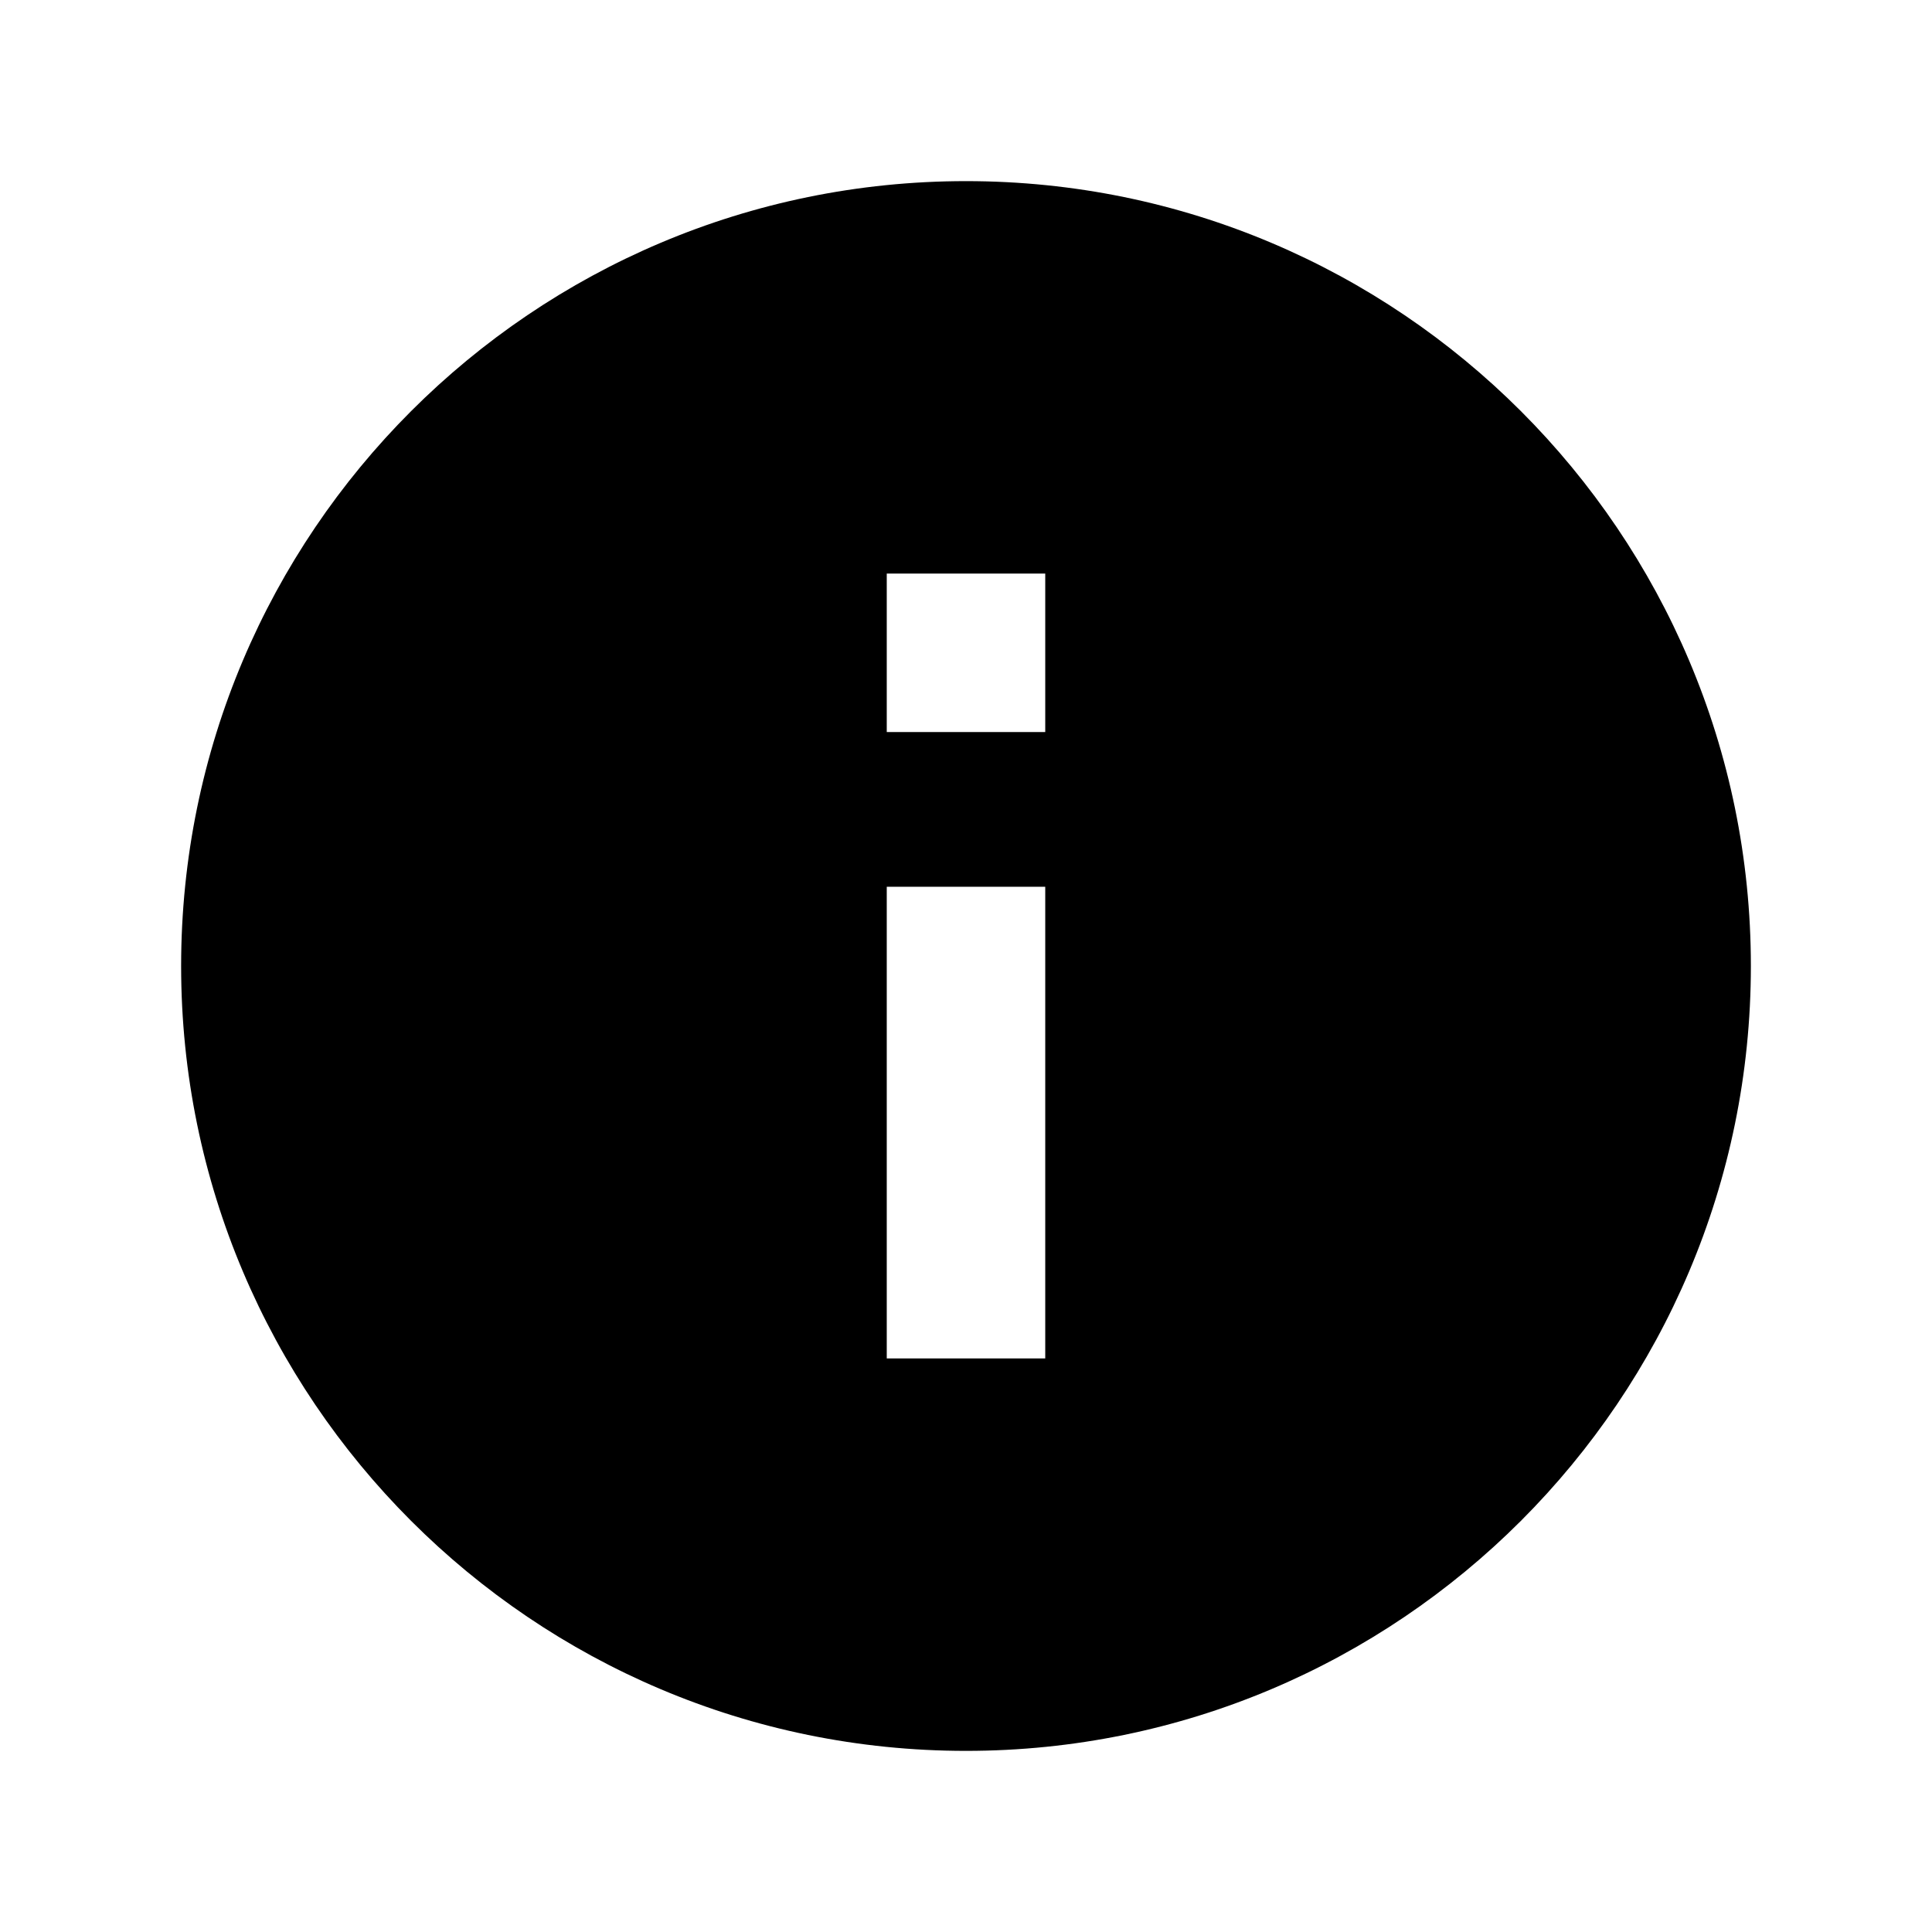
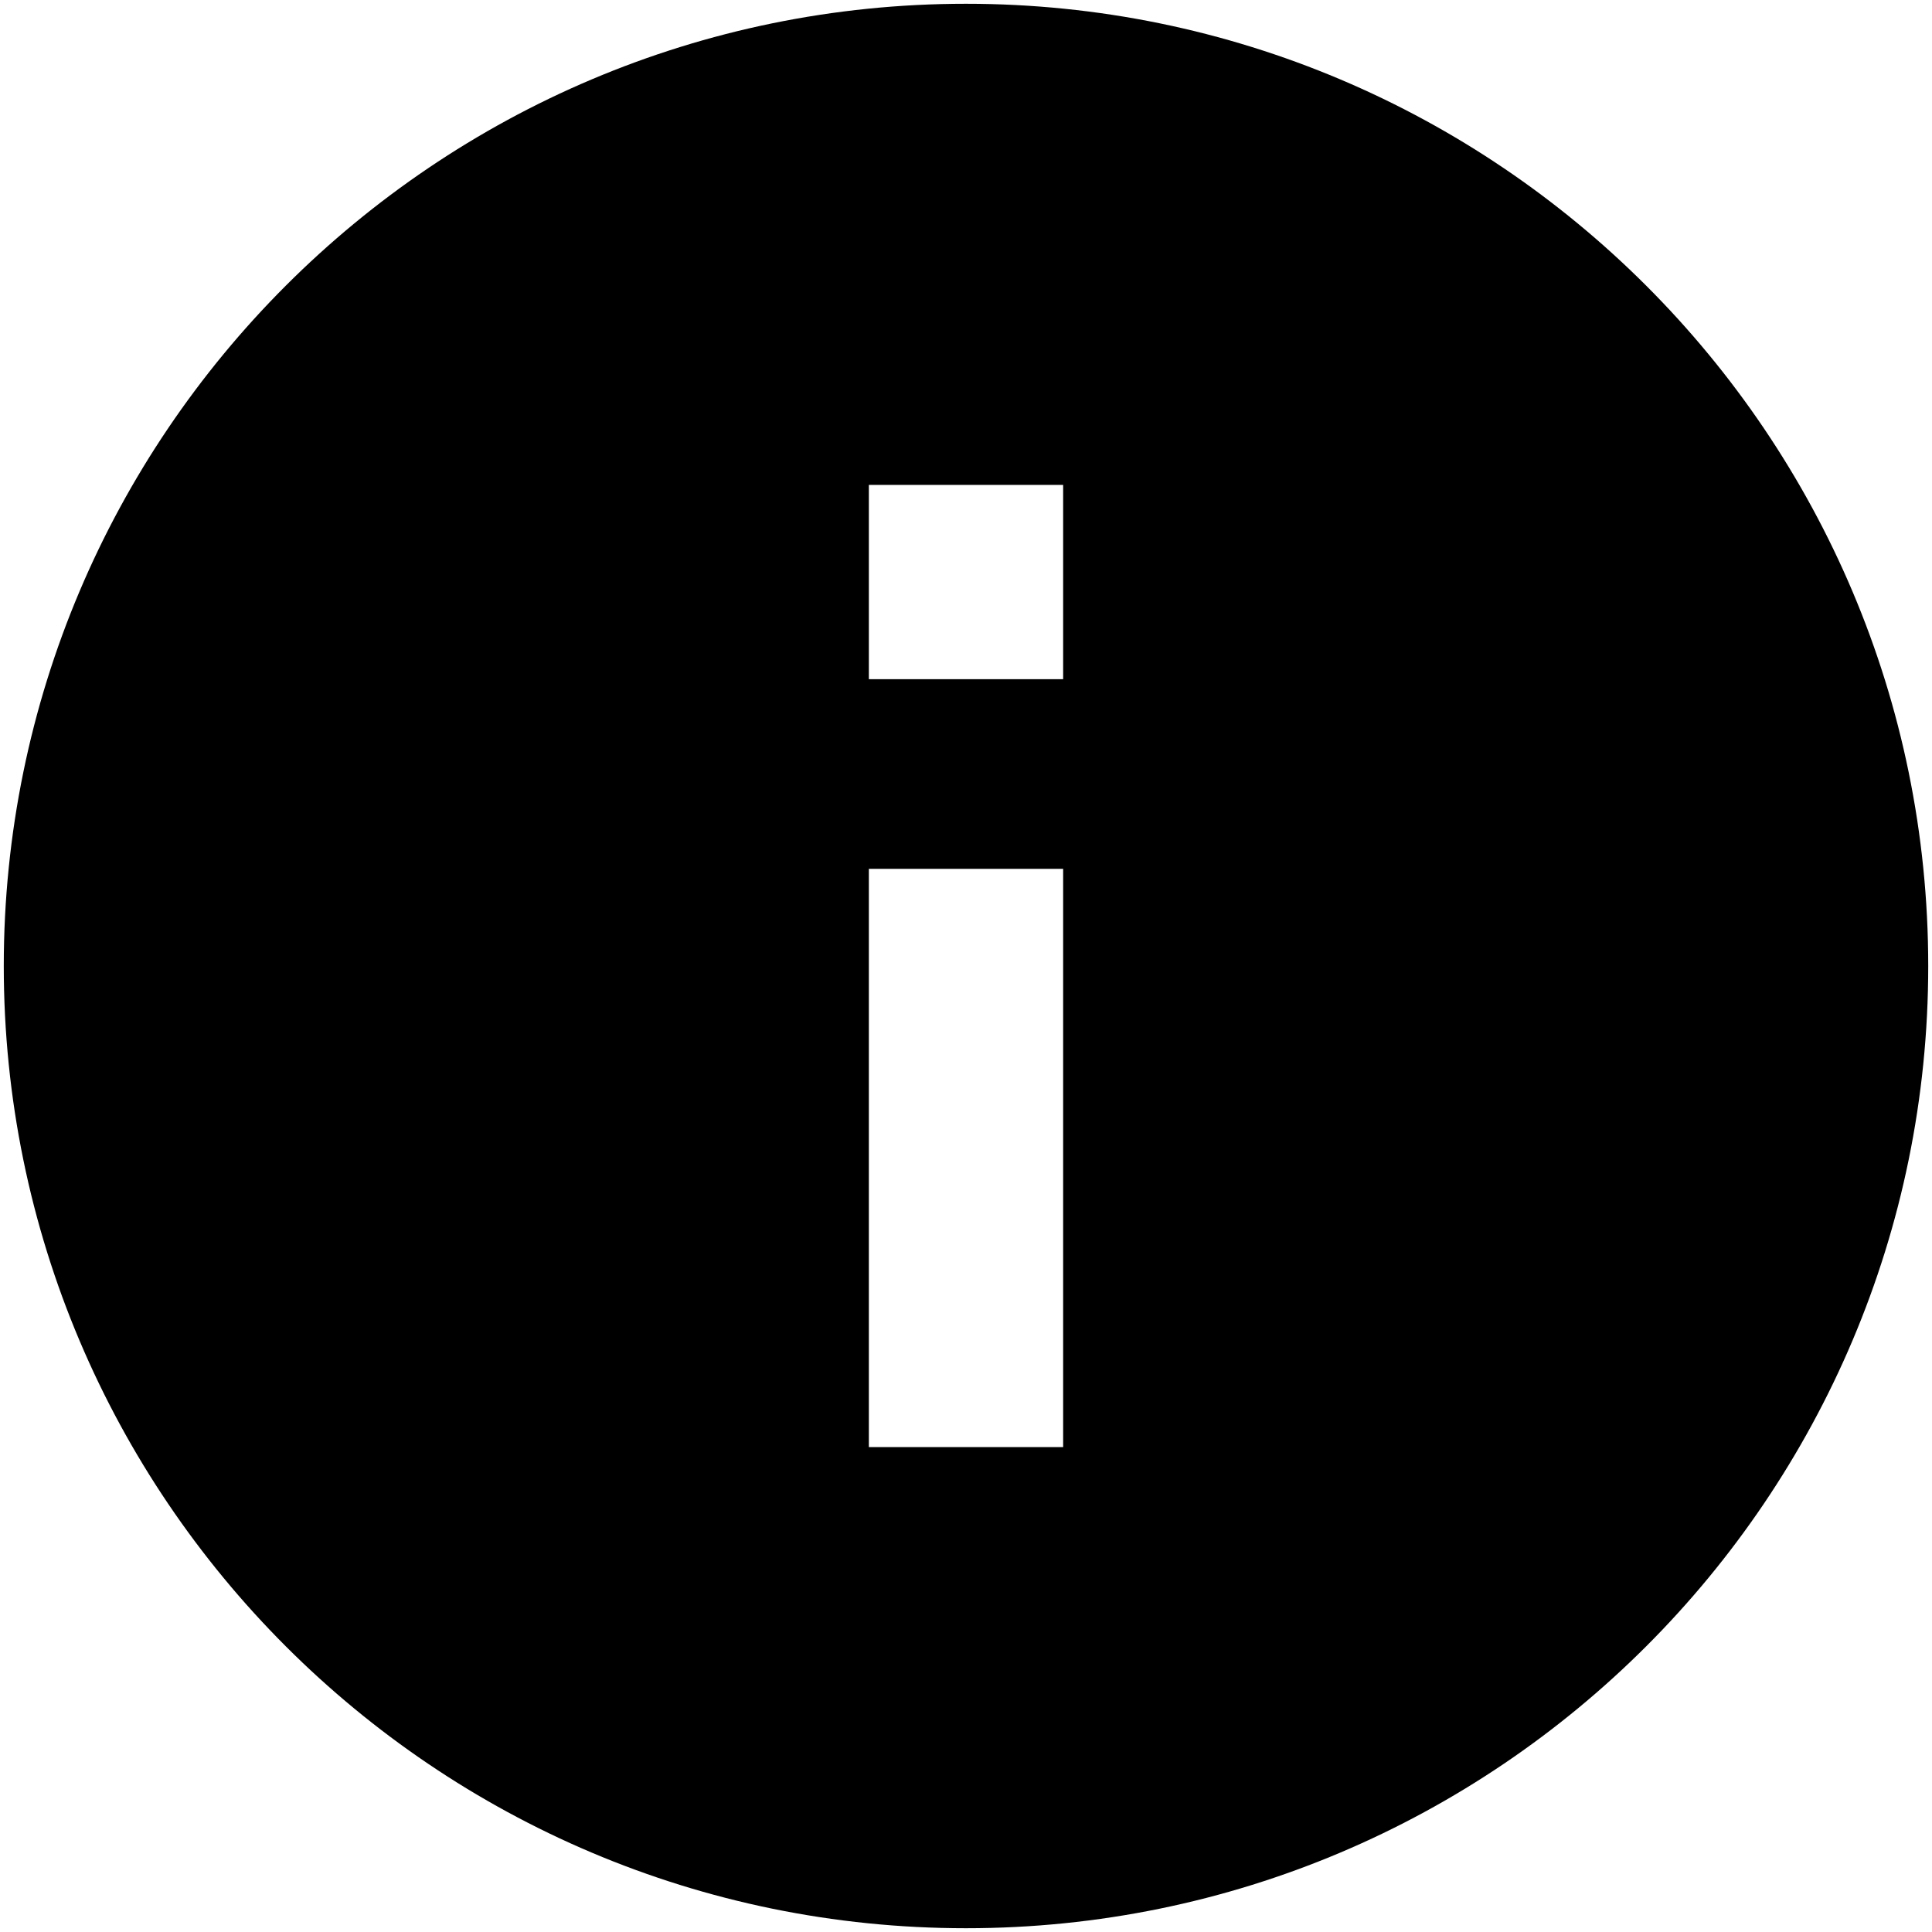
- <svg xmlns="http://www.w3.org/2000/svg" viewBox="0 0 512 512">
-   <path d="M256 48C141.2 48 48 141.2 48 256s93.2 208 208 208 208-93.2 208-208S370.8 48 256 48zm21 312h-42V235h42v125zm0-166h-42v-42h42v42z" />
+ <svg xmlns="http://www.w3.org/2000/svg" viewBox="0 0 512 512" fill-rule="evenodd" clip-rule="evenodd" stroke-linejoin="round" stroke-miterlimit="1.414">
+   <path d="M256 1C115.26 1 1 115.26 1 256s114.26 255 255 255 255-114.26 255-255S396.74 1 256 1zm25.745 382.5h-51.49V230.255h51.49V383.5zm0-203.51h-51.49V128.5h51.49v51.49z" fill-rule="nonzero" />
</svg>
